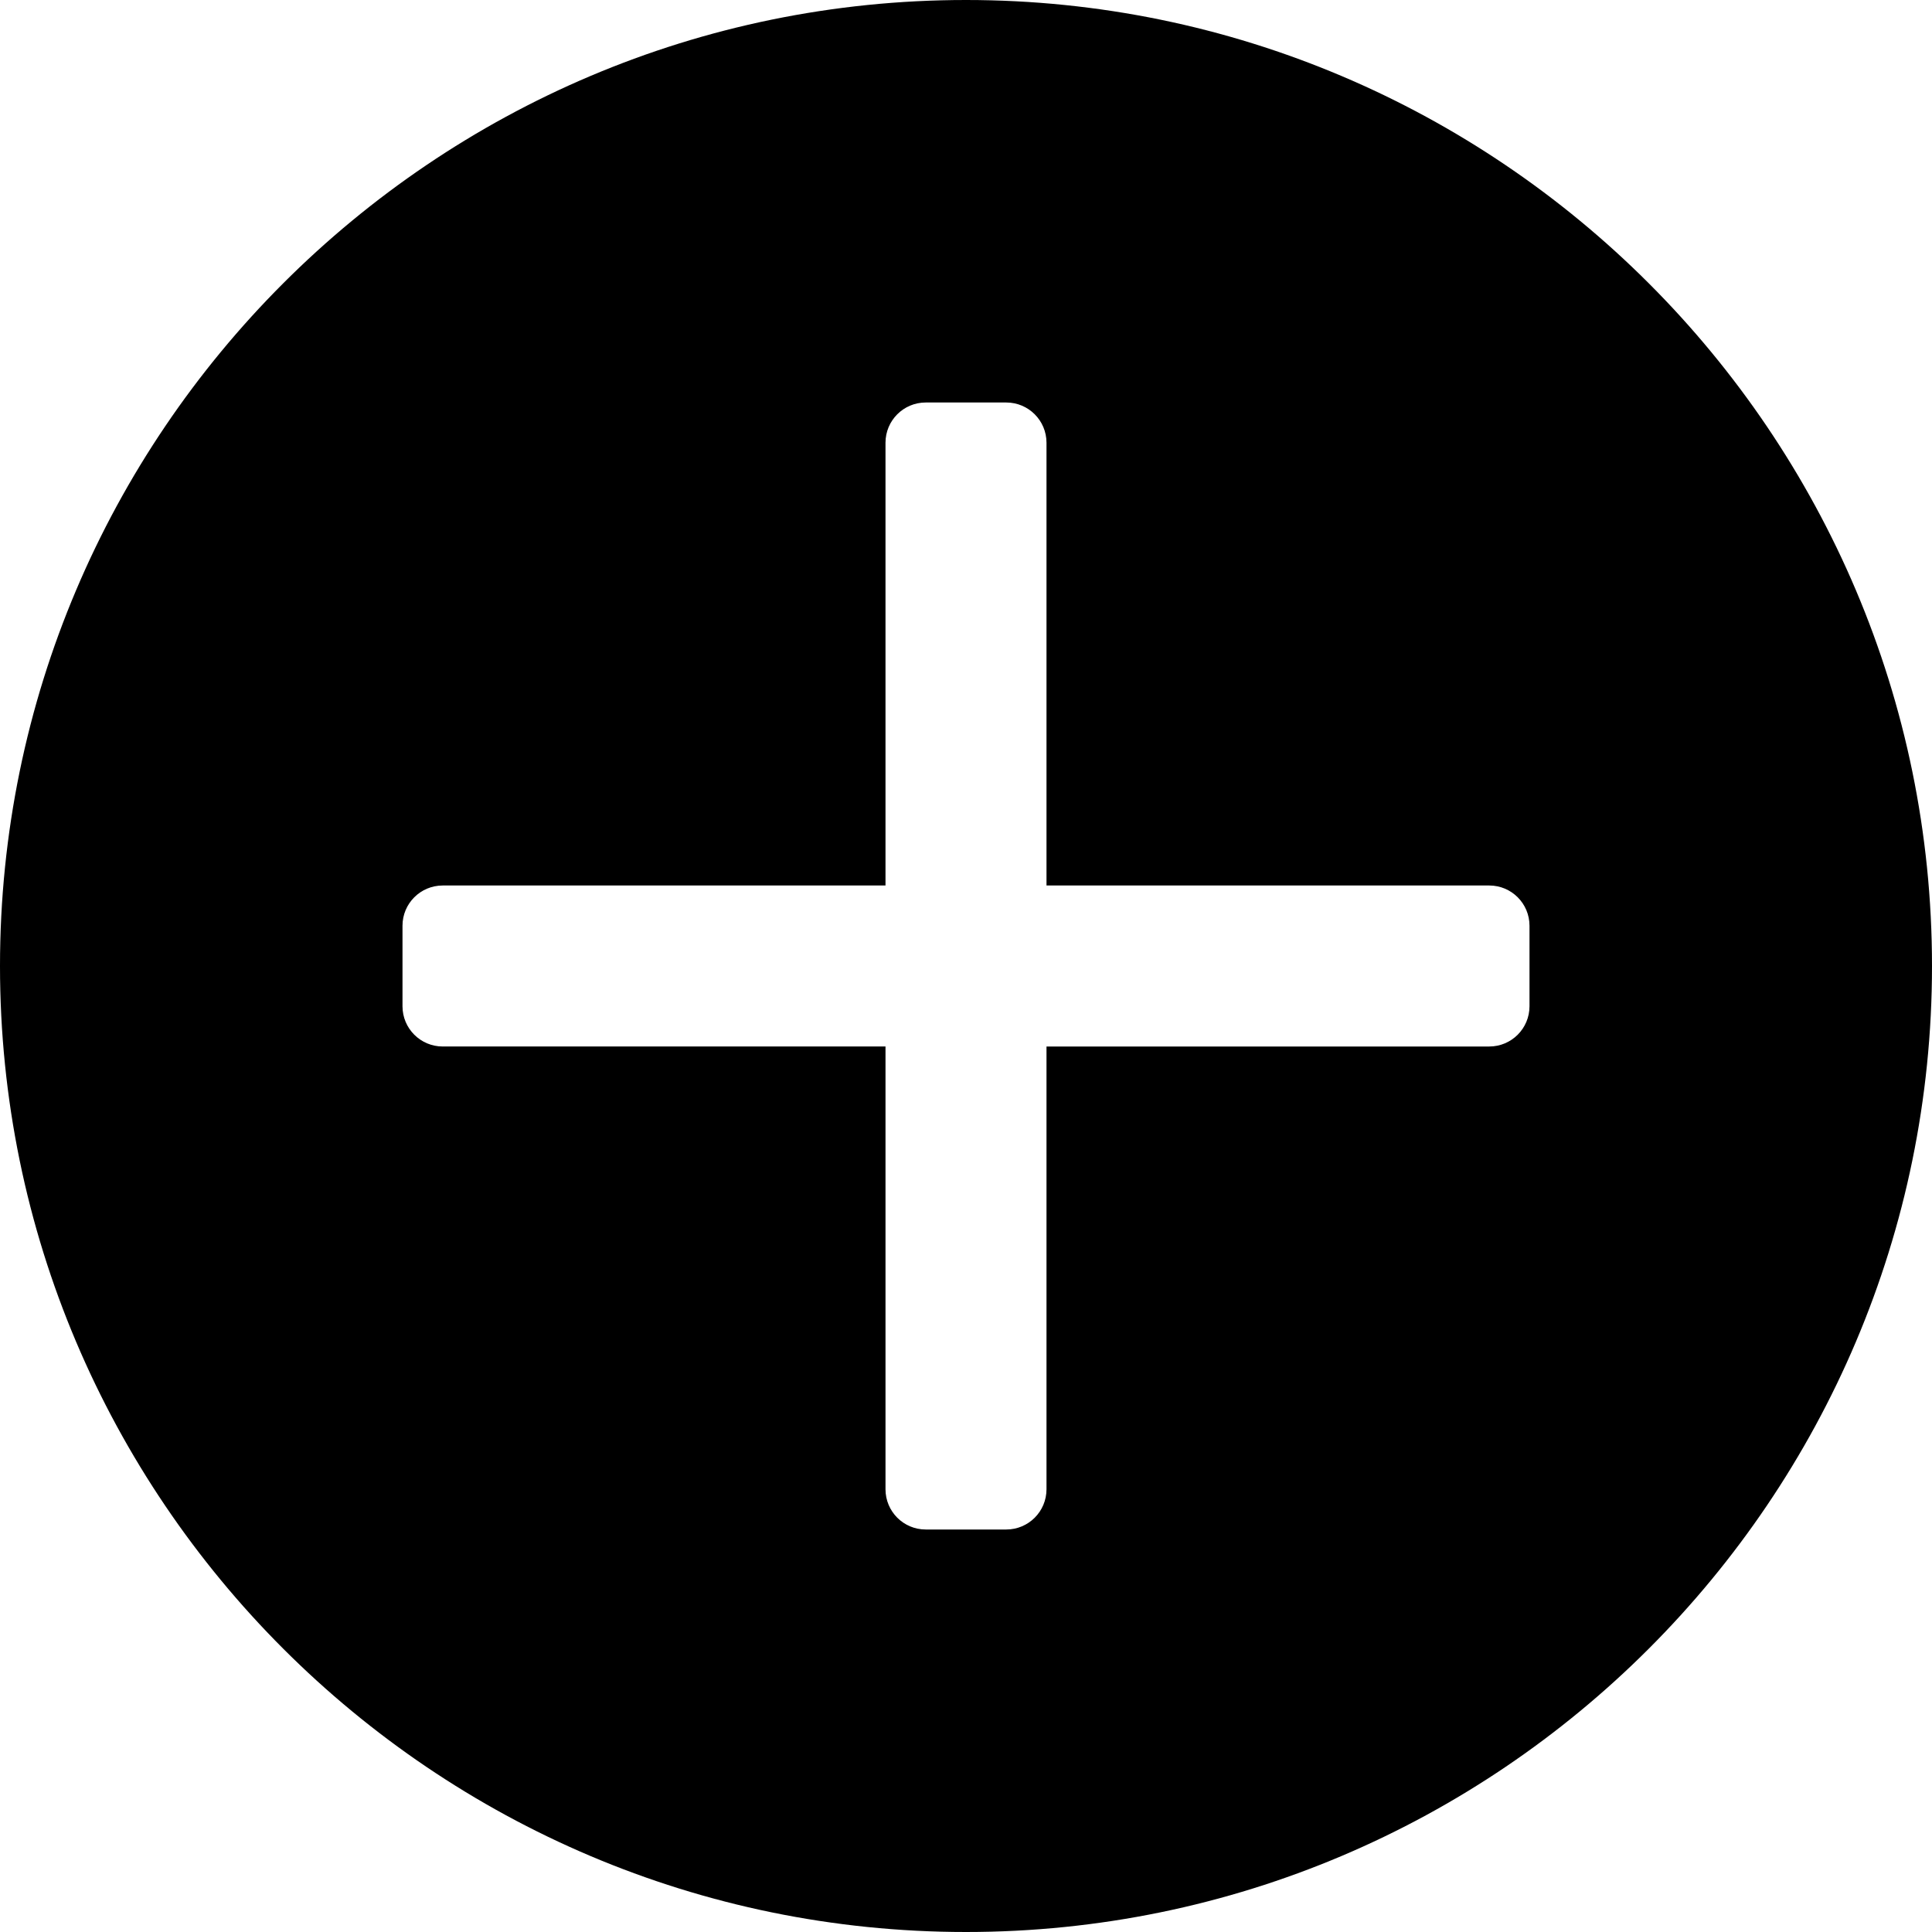
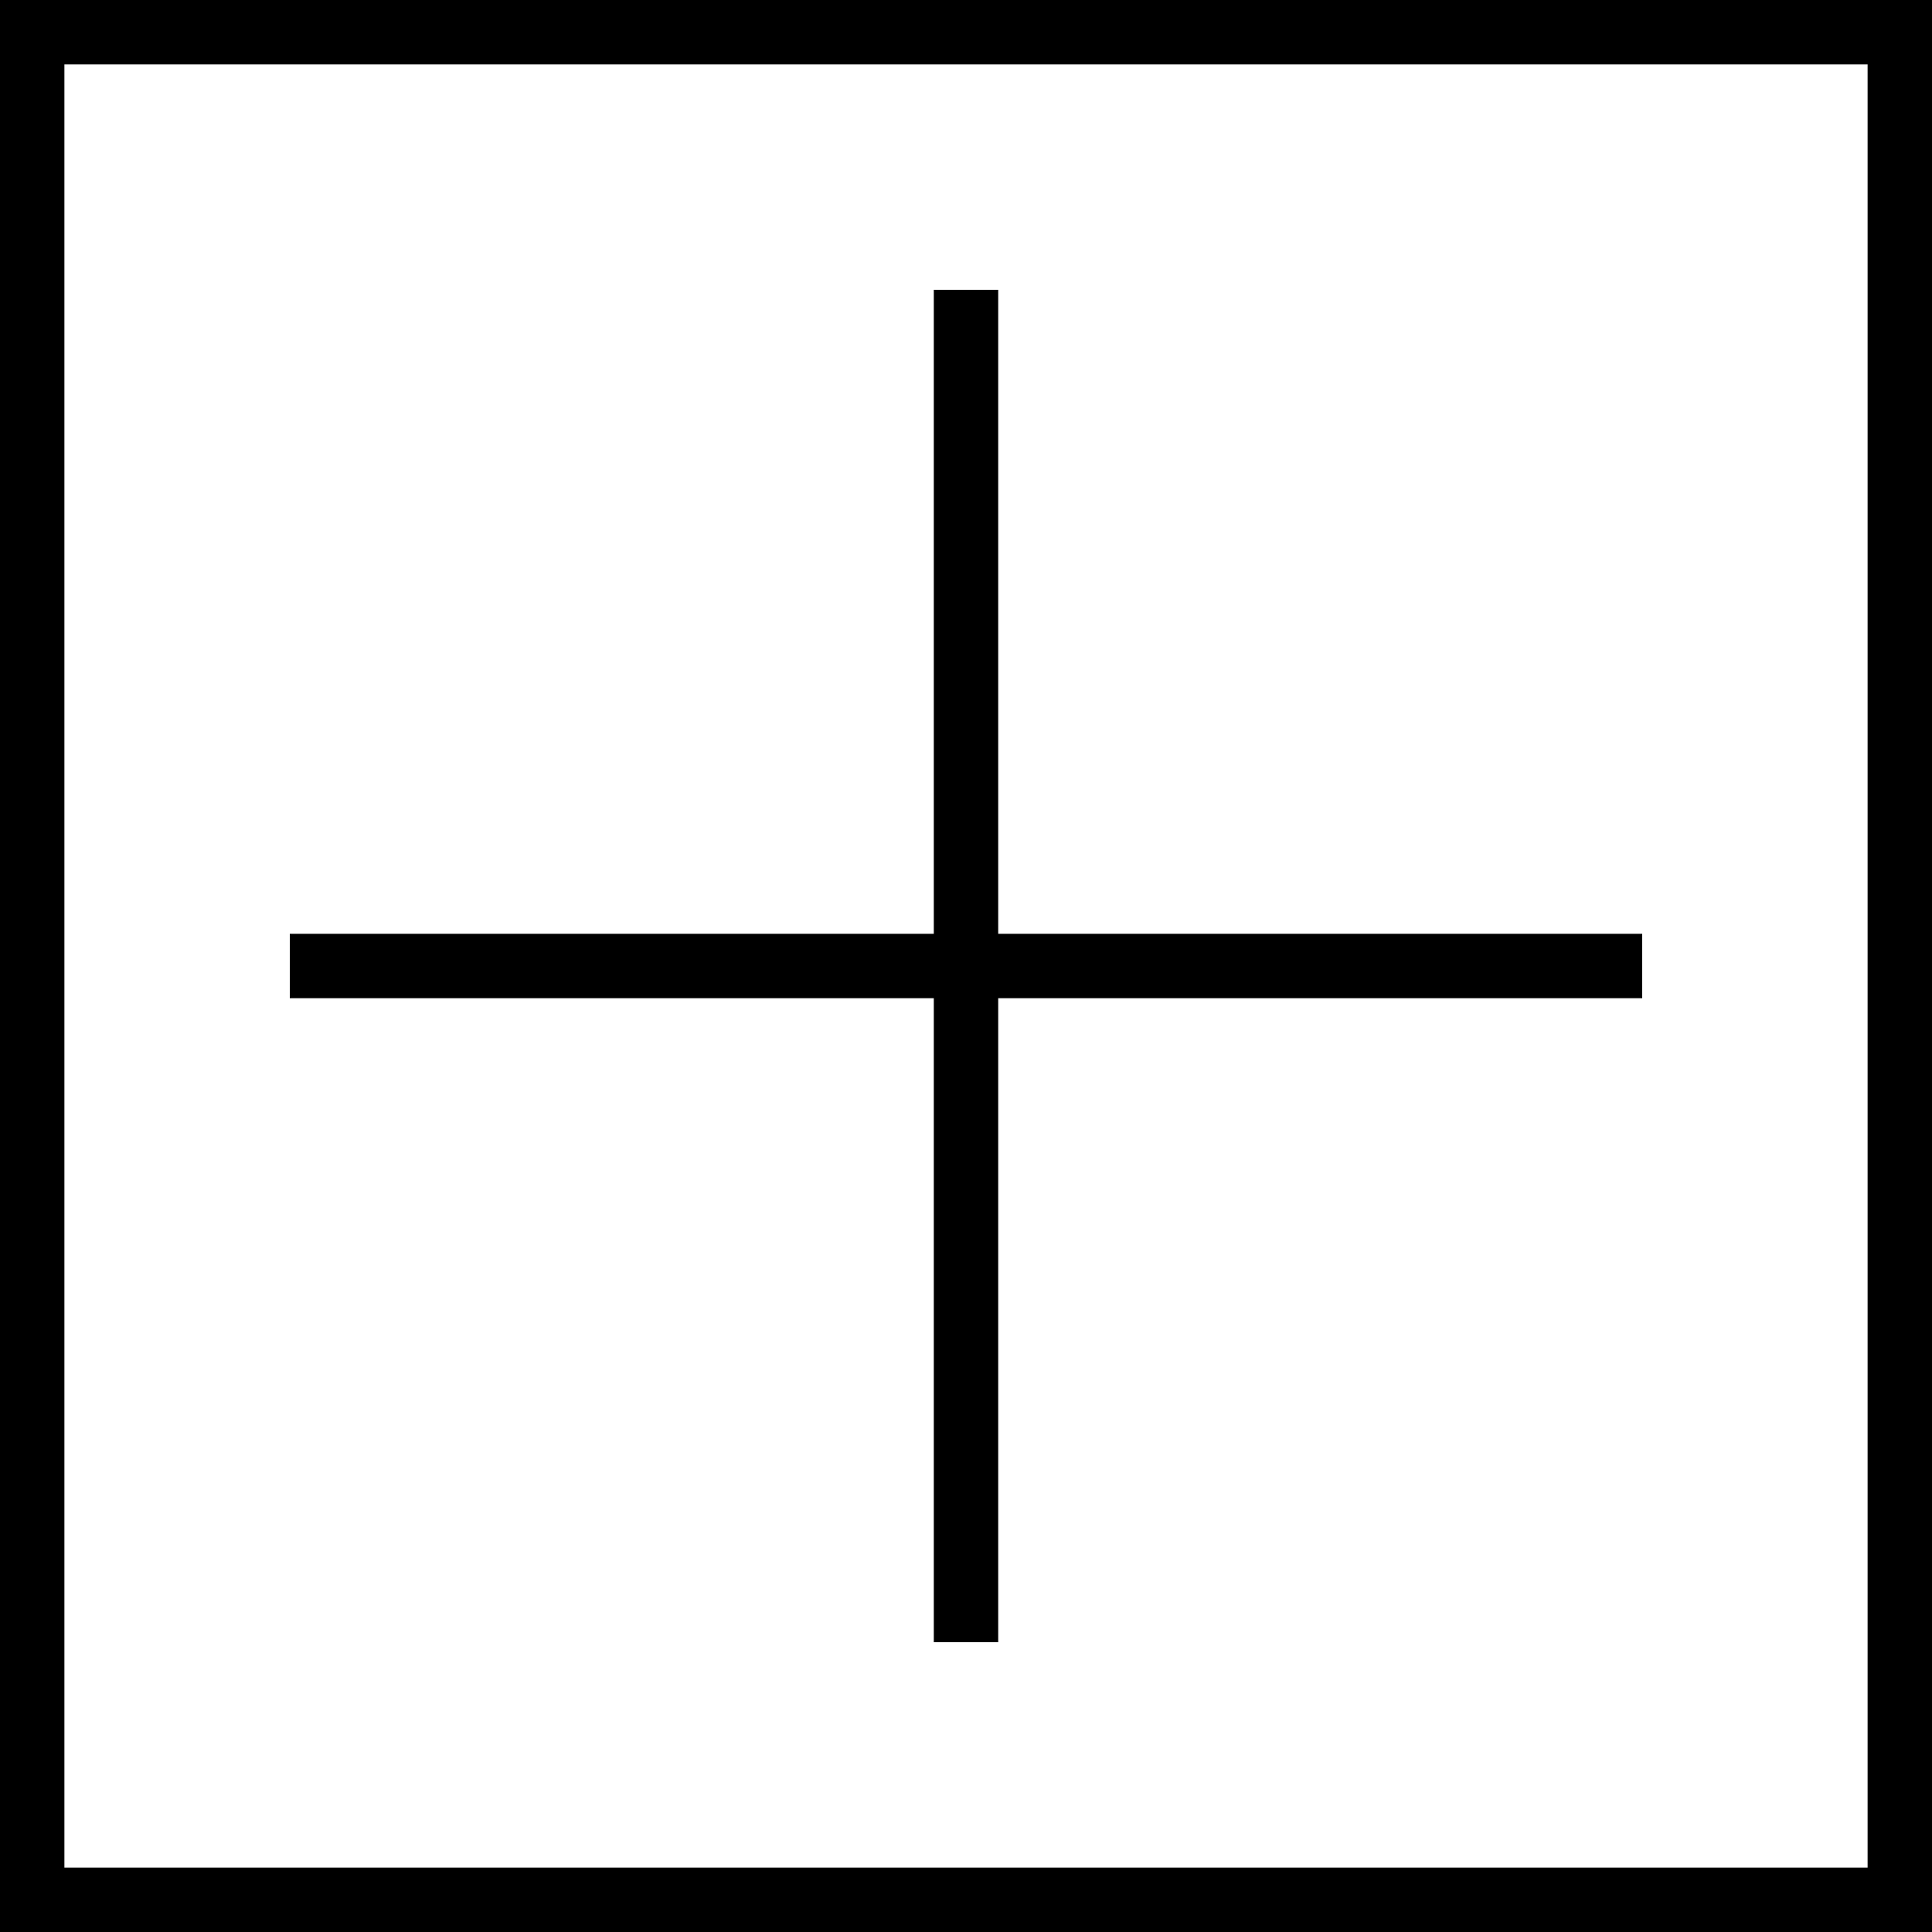
- <svg xmlns="http://www.w3.org/2000/svg" version="1.1" id="Capa_1" x="0px" y="0px" viewBox="0 0 512 512" style="enable-background:new 0 0 512 512;" xml:space="preserve">
+ <svg xmlns="http://www.w3.org/2000/svg" version="1.1" id="Capa_1" x="0px" y="0px" viewBox="0 0 60 60" style="enable-background:new 0 0 60 60;" xml:space="preserve">
  <g>
-     <g>
-       <path d="M256,0C114.844,0,0,114.844,0,256s114.844,256,256,256s256-114.844,256-256S397.156,0,256,0z M405.333,266.667    c0,5.896-4.771,10.667-10.667,10.667H277.333v117.333c0,5.896-4.771,10.667-10.667,10.667h-21.333    c-5.896,0-10.667-4.771-10.667-10.667V277.333H117.333c-5.896,0-10.667-4.771-10.667-10.667v-21.333    c0-5.896,4.771-10.667,10.667-10.667h117.333V117.333c0-5.896,4.771-10.667,10.667-10.667h21.333    c5.896,0,10.667,4.771,10.667,10.667v117.333h117.333c5.896,0,10.667,4.771,10.667,10.667V266.667z" />
-     </g>
+     <path d="M0,0v60h60V0H0z M58,58H2V2h56V58z" />
+     <polygon points="29,51 31,51 31,31 51,31 51,29 31,29 31,9 29,9 29,29 9,29 9,31 29,31  " />
  </g>
  <g>
</g>
  <g>
</g>
  <g>
</g>
  <g>
</g>
  <g>
</g>
  <g>
</g>
  <g>
</g>
  <g>
</g>
  <g>
</g>
  <g>
</g>
  <g>
</g>
  <g>
</g>
  <g>
</g>
  <g>
</g>
  <g>
</g>
</svg>
